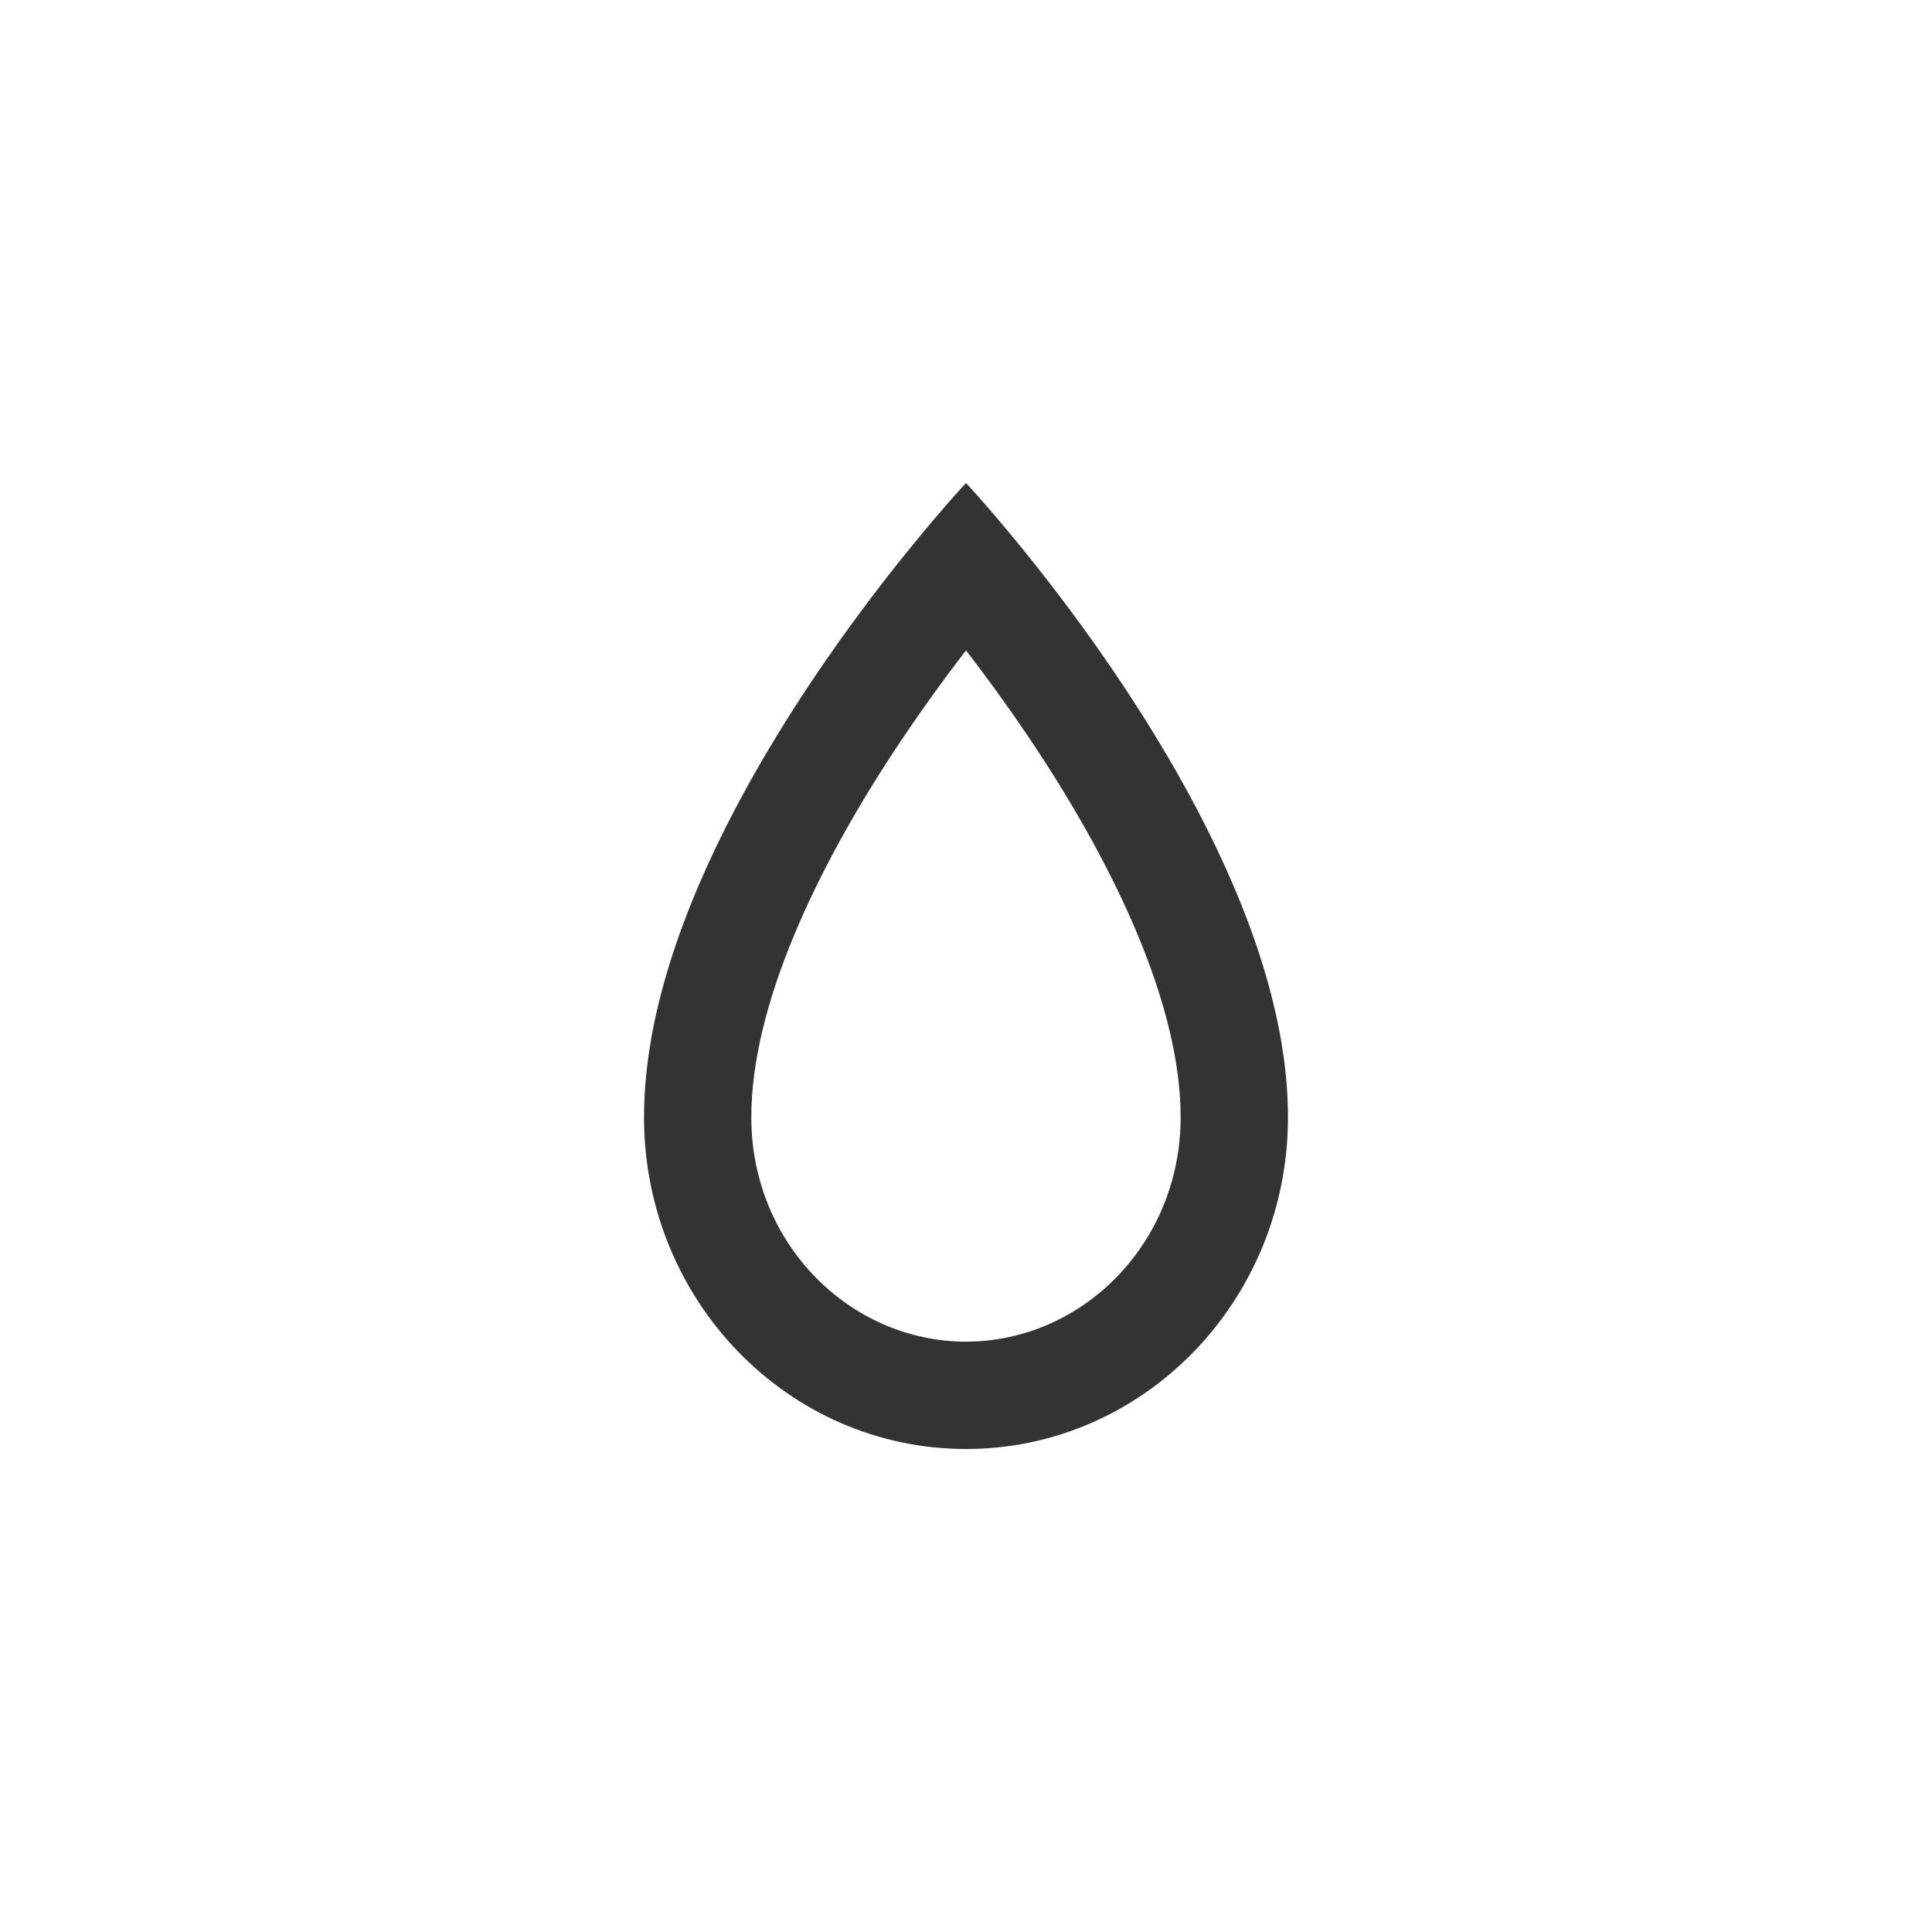
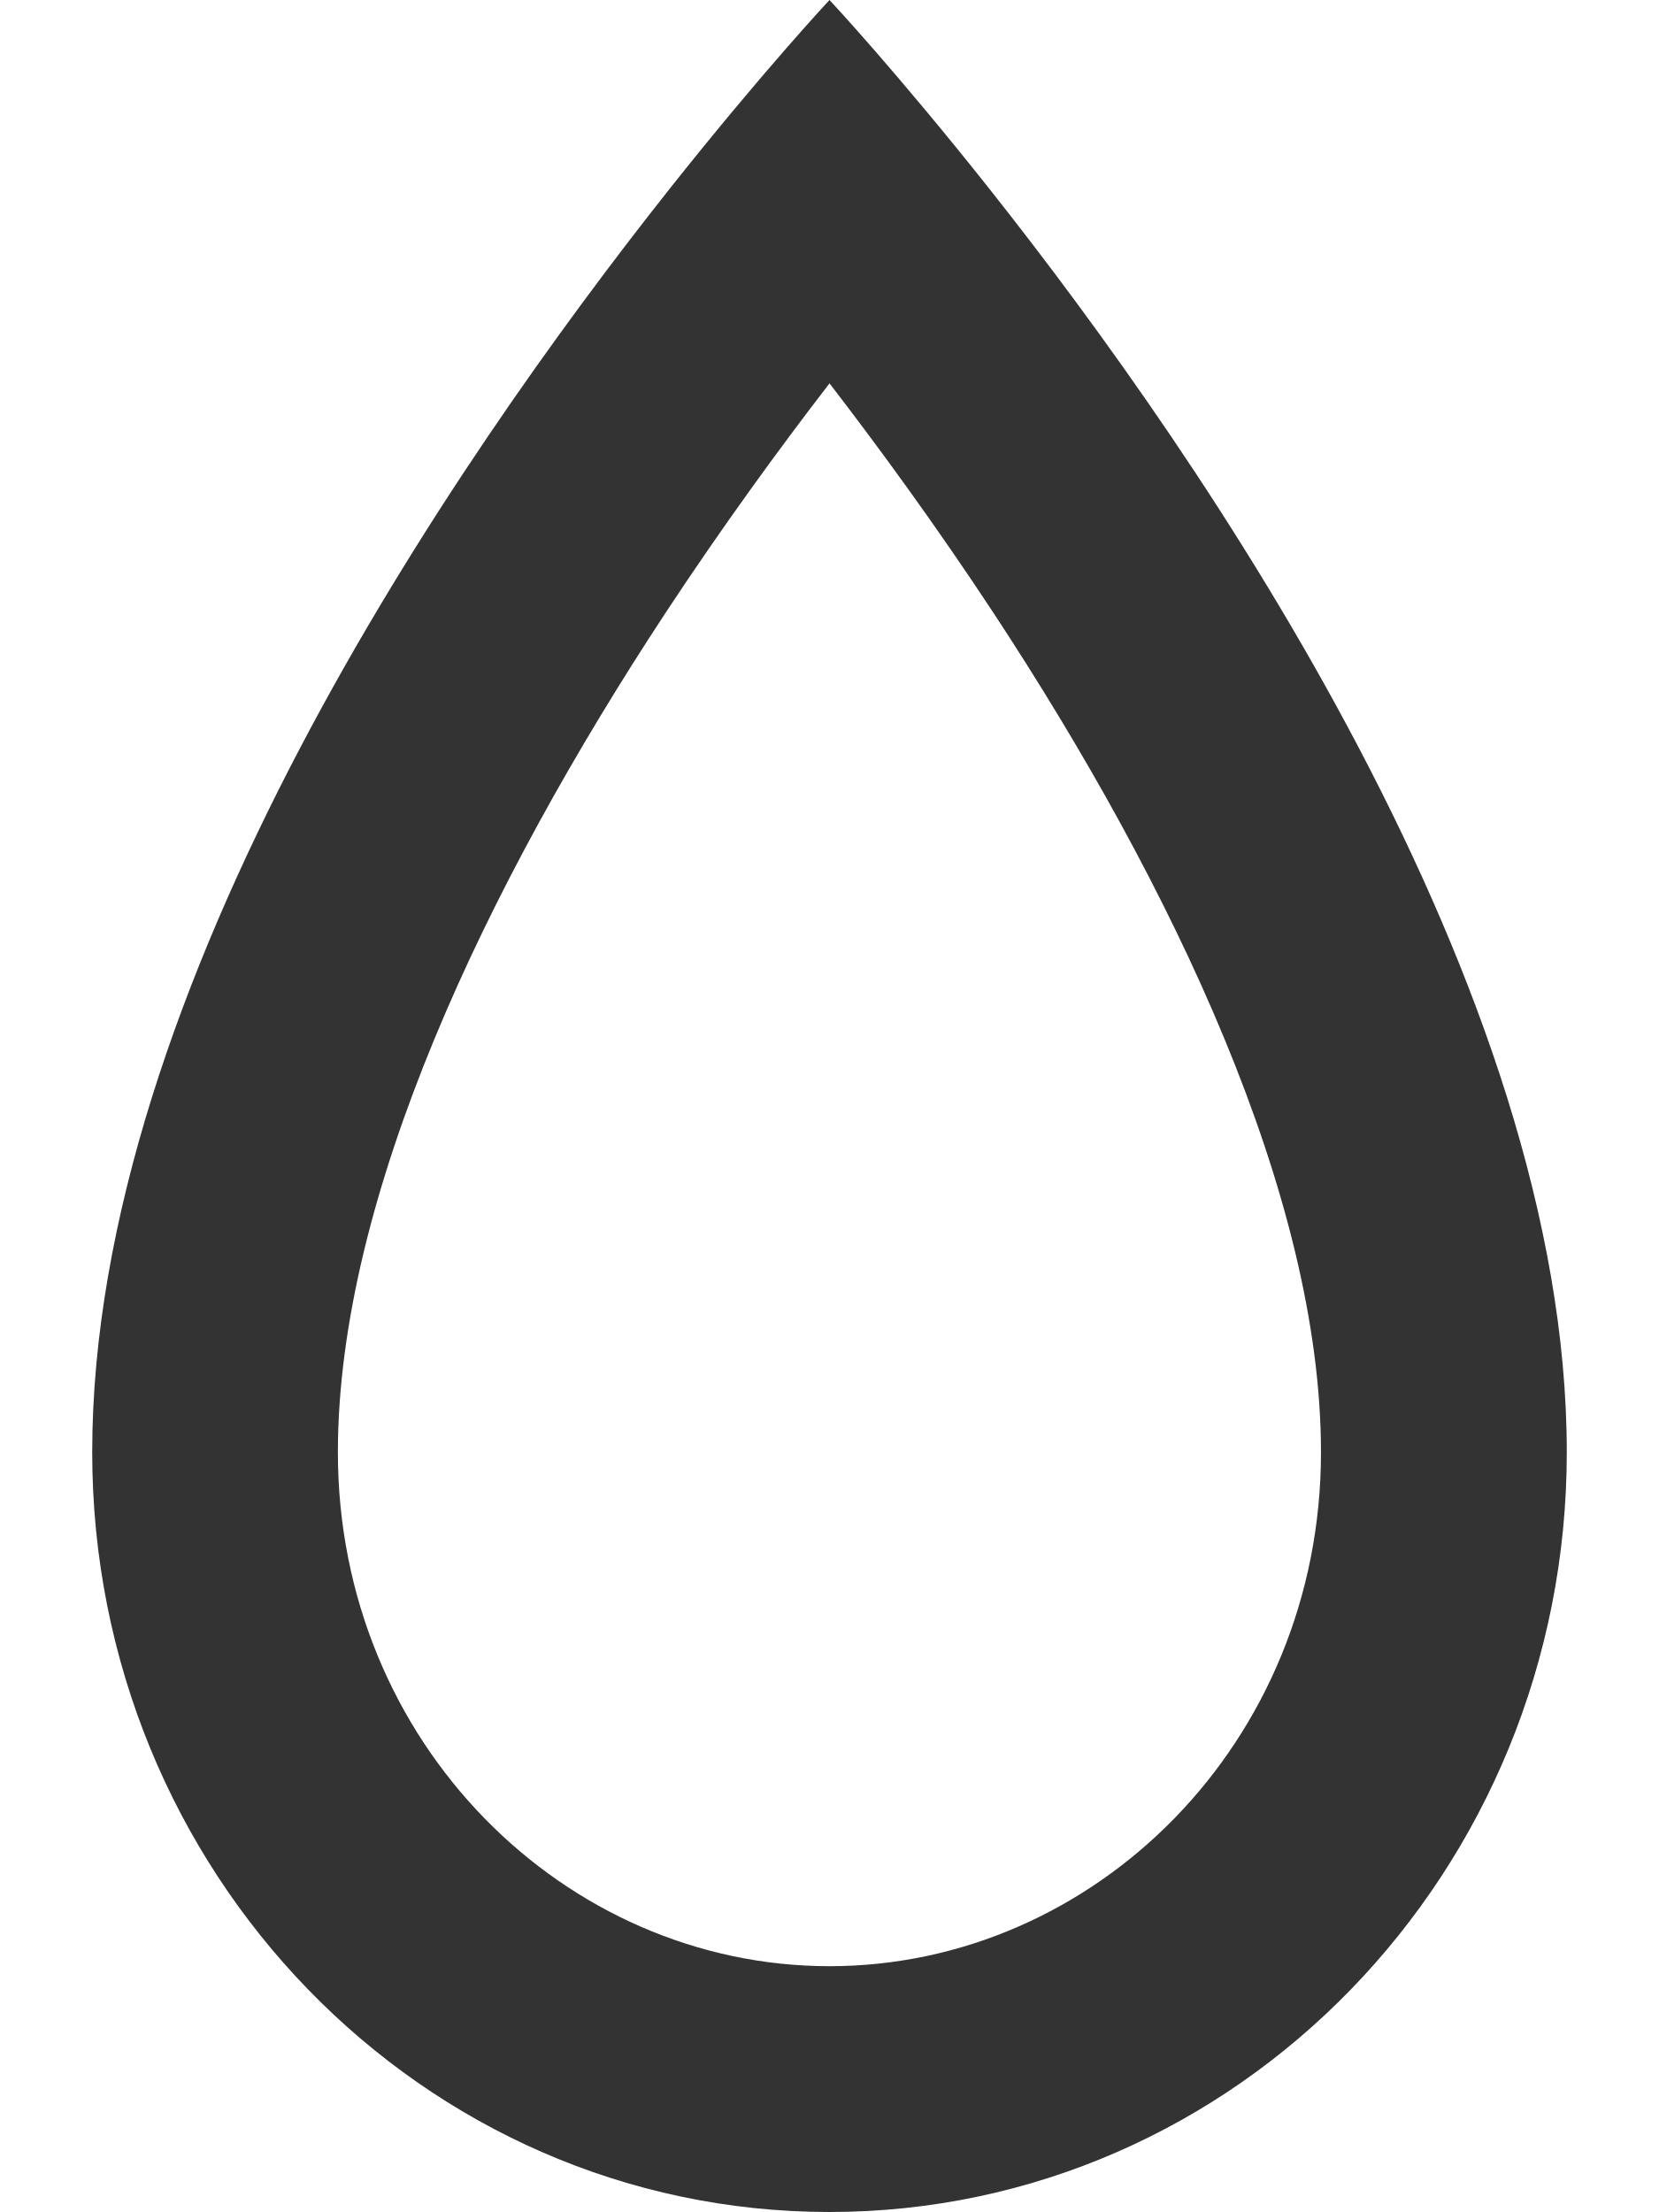
- <svg xmlns="http://www.w3.org/2000/svg" width="32" height="32" viewBox="0 0 32 32" fill="none">
+ <svg xmlns="http://www.w3.org/2000/svg" width="100%" height="100%" viewBox="10 8 12 16" fill="none">
  <path fill-rule="evenodd" clip-rule="evenodd" d="M16 22.222C17.914 22.222 19.555 20.608 19.555 18.505C19.555 16.655 18.484 14.405 17.182 12.427C16.774 11.808 16.366 11.248 16 10.773C15.634 11.248 15.226 11.808 14.818 12.427C13.516 14.405 12.444 16.655 12.444 18.505C12.444 20.608 14.086 22.222 16 22.222ZM14.841 9.369C13.273 11.349 10.667 15.144 10.667 18.505C10.667 21.54 13.054 24 16 24C18.945 24 21.333 21.54 21.333 18.505C21.333 15.144 18.727 11.349 17.159 9.369C16.483 8.516 16 8 16 8C16 8 15.517 8.516 14.841 9.369Z" fill="#333333" />
</svg>
